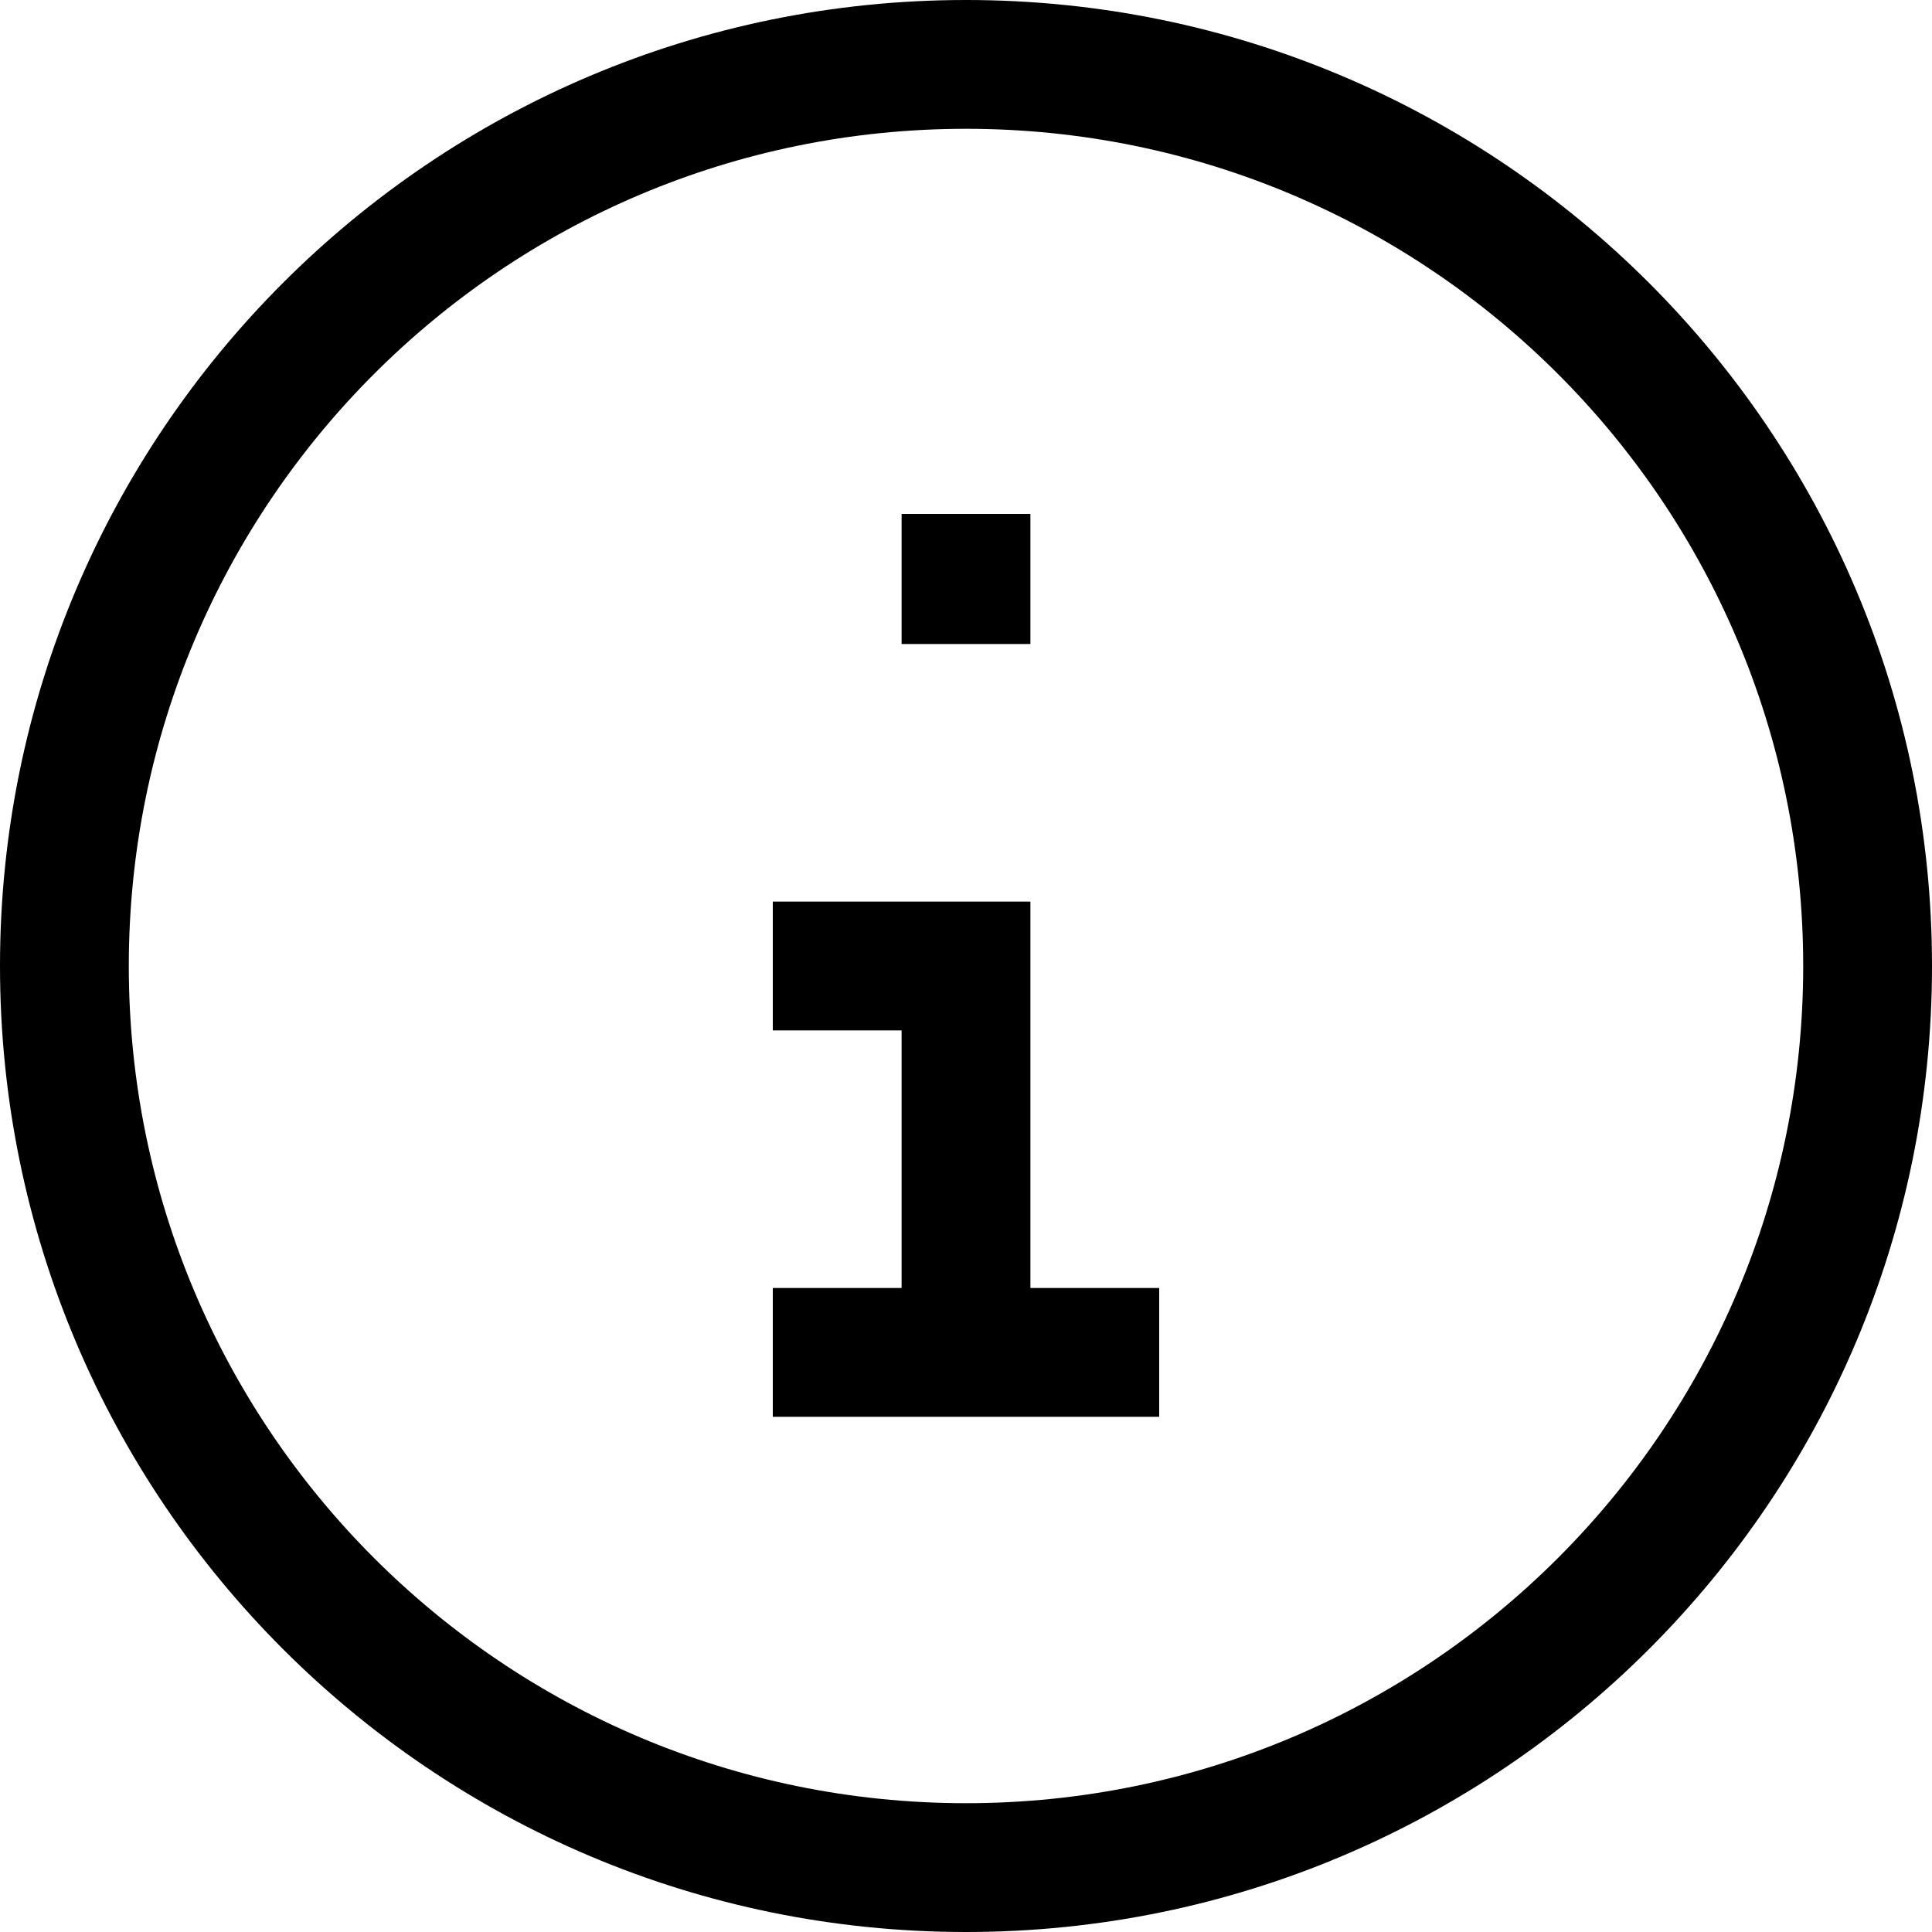
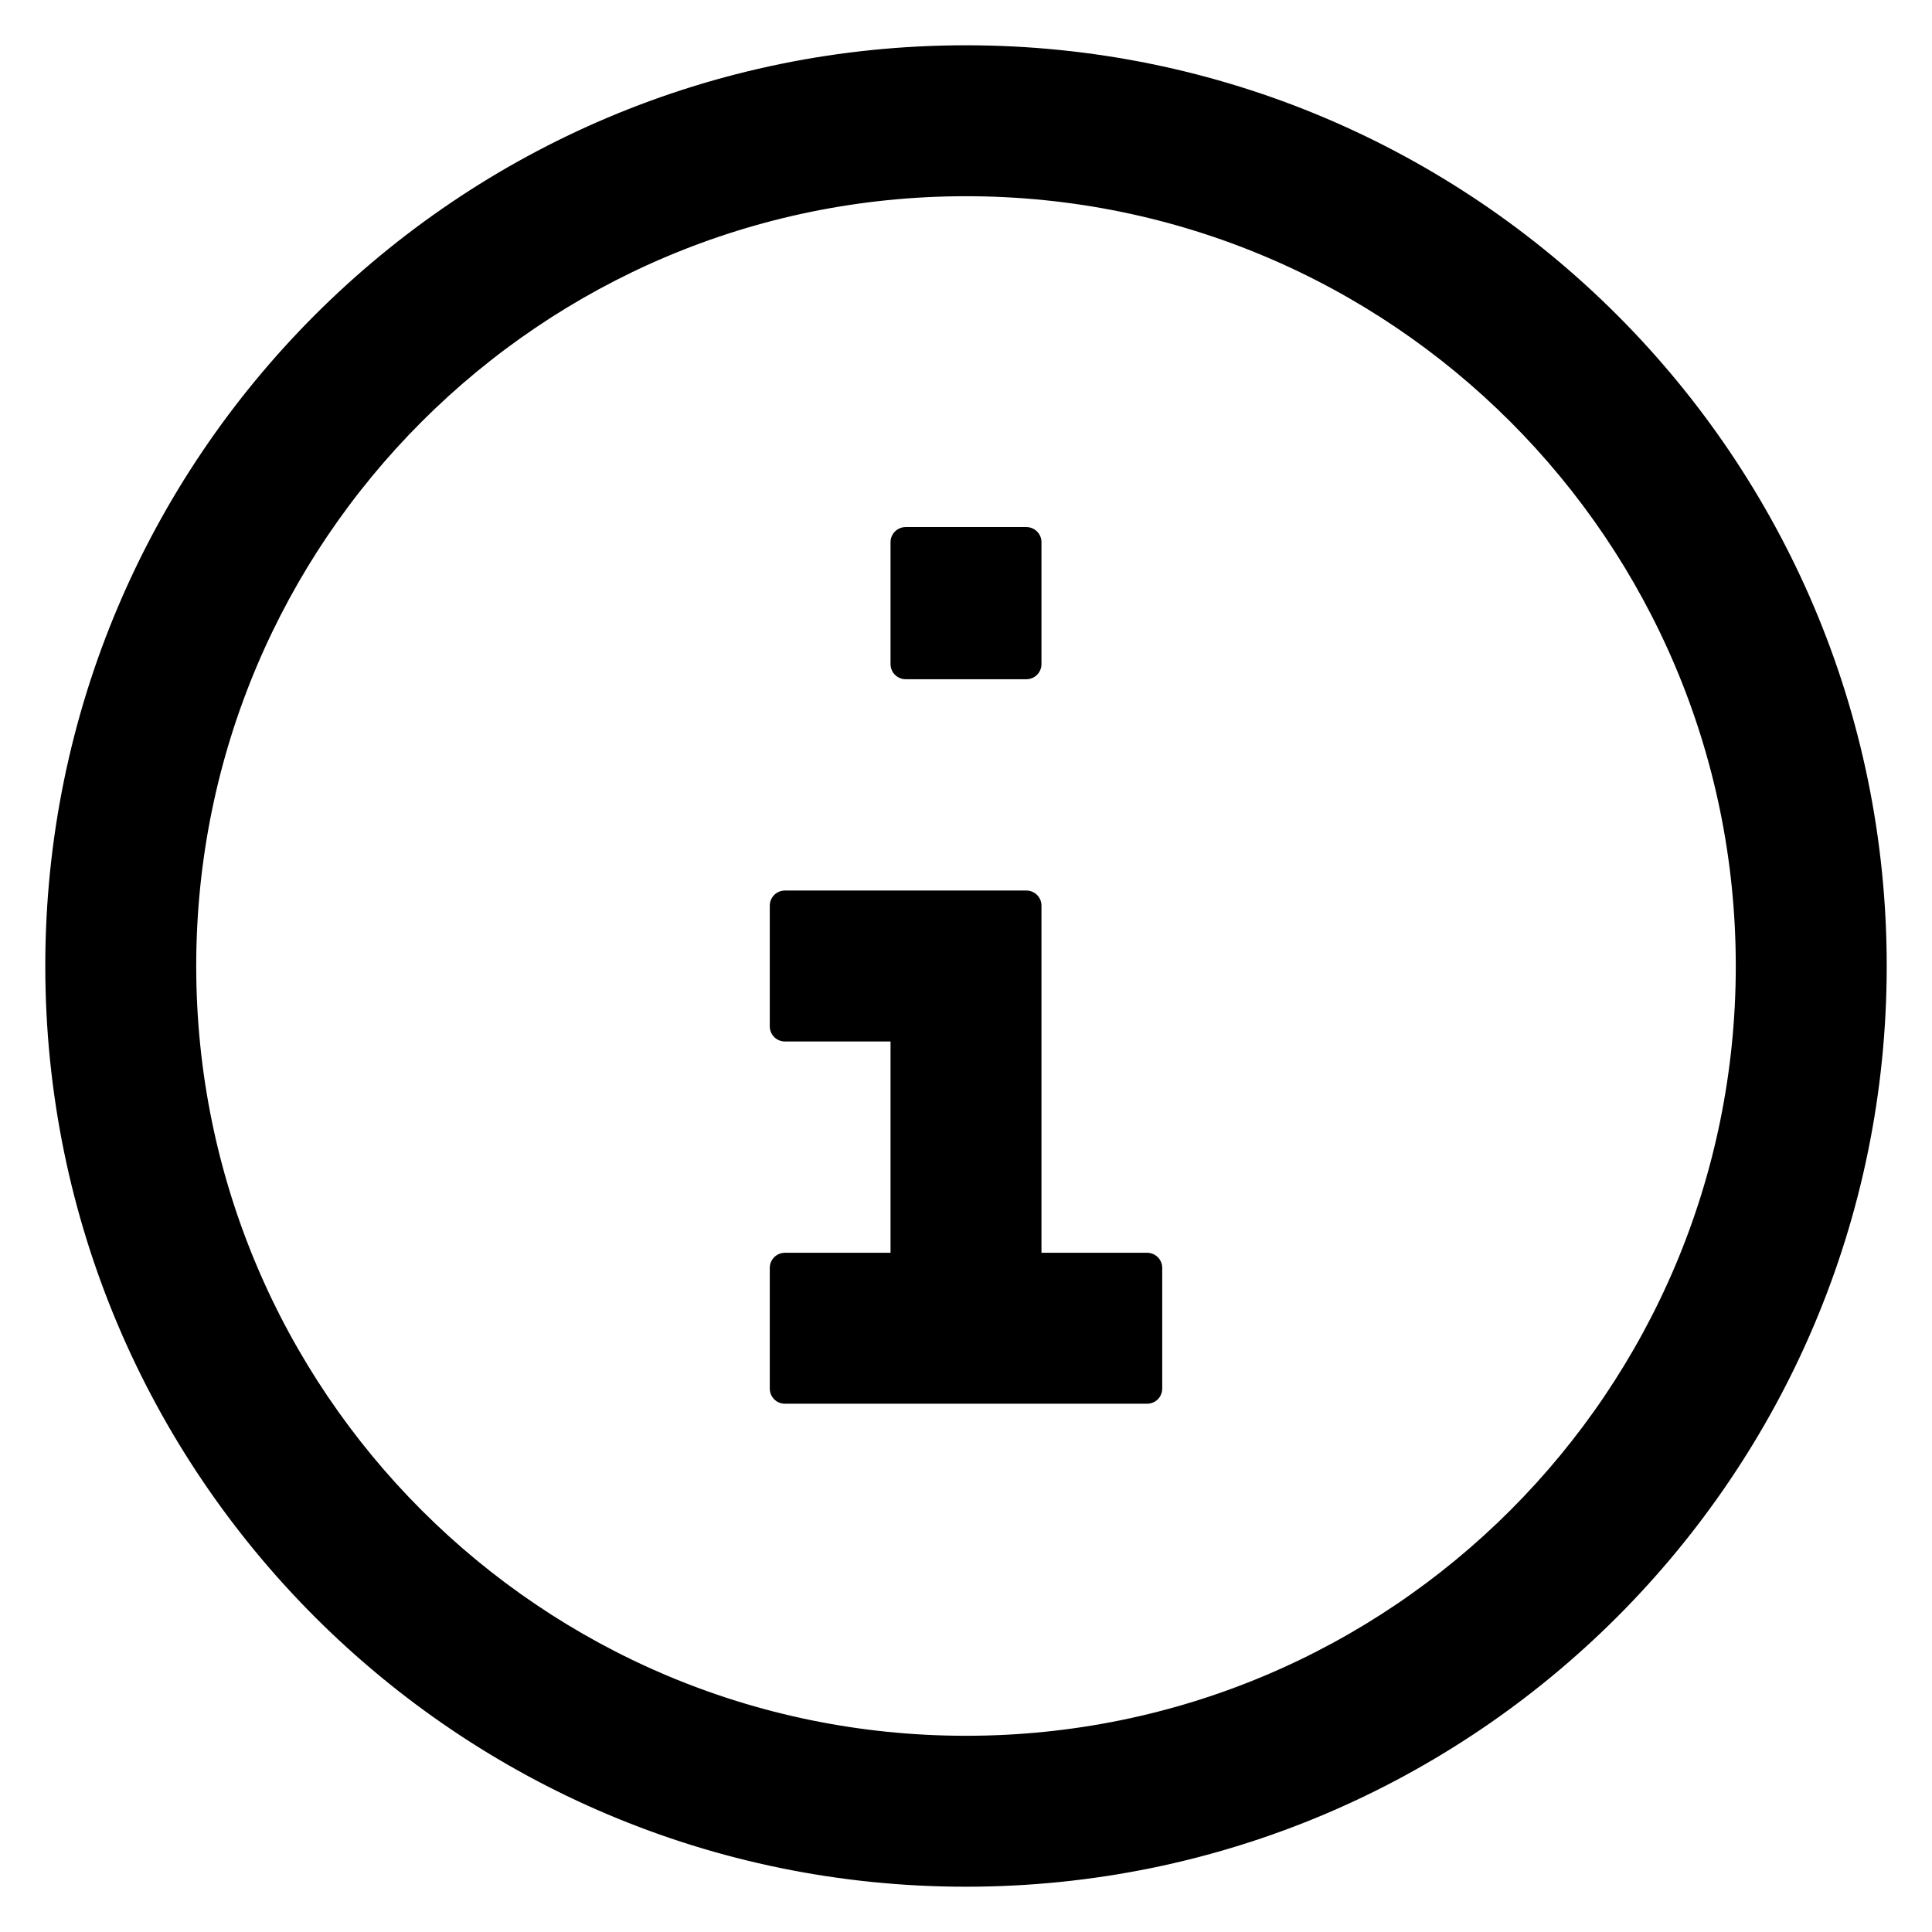
- <svg xmlns="http://www.w3.org/2000/svg" viewBox="0 0 15 15" fill="none" width="30" height="30">
-   <path d="M7 4.5V5h1v-.5H7zm1-.01v-.5H7v.5h1zM8 11V7H7v4h1zm0-6.5v-.01H7v.01h1zM6 8h1.5V7H6v1zm0 3h3v-1H6v1zM7.5 1A6.5 6.5 0 0114 7.5h1A7.5 7.5 0 007.5 0v1zM1 7.5A6.5 6.5 0 017.5 1V0A7.5 7.5 0 000 7.5h1zM7.5 14A6.5 6.5 0 011 7.5H0A7.5 7.5 0 007.5 15v-1zm0 1A7.5 7.5 0 0015 7.5h-1A6.5 6.5 0 017.5 14v1z" fill="currentColor" />
+ <svg xmlns="http://www.w3.org/2000/svg" viewBox="-0.5 -0.5 16 16" fill="none" width="30" height="30">
+   <path d="M7 4.5V5h1v-.5H7zm1-.01v-.5H7v.5h1zM8 11V7H7v4h1zm0-6.5v-.01H7v.01h1zM6 8h1.5V7H6v1zm0 3h3v-1H6v1zM7.5 1A6.5 6.5 0 0114 7.5h1A7.5 7.5 0 007.5 0v1zM1 7.5A6.5 6.5 0 017.5 1V0A7.5 7.5 0 000 7.5h1zM7.5 14A6.5 6.5 0 011 7.5H0A7.5 7.5 0 007.5 15v-1zm0 1A7.5 7.5 0 0015 7.5h-1A6.5 6.5 0 017.5 14v1z" fill="currentColor" stroke="currentColor" stroke-width="0.25" stroke-linejoin="round" stroke-linecap="round" />
</svg>
